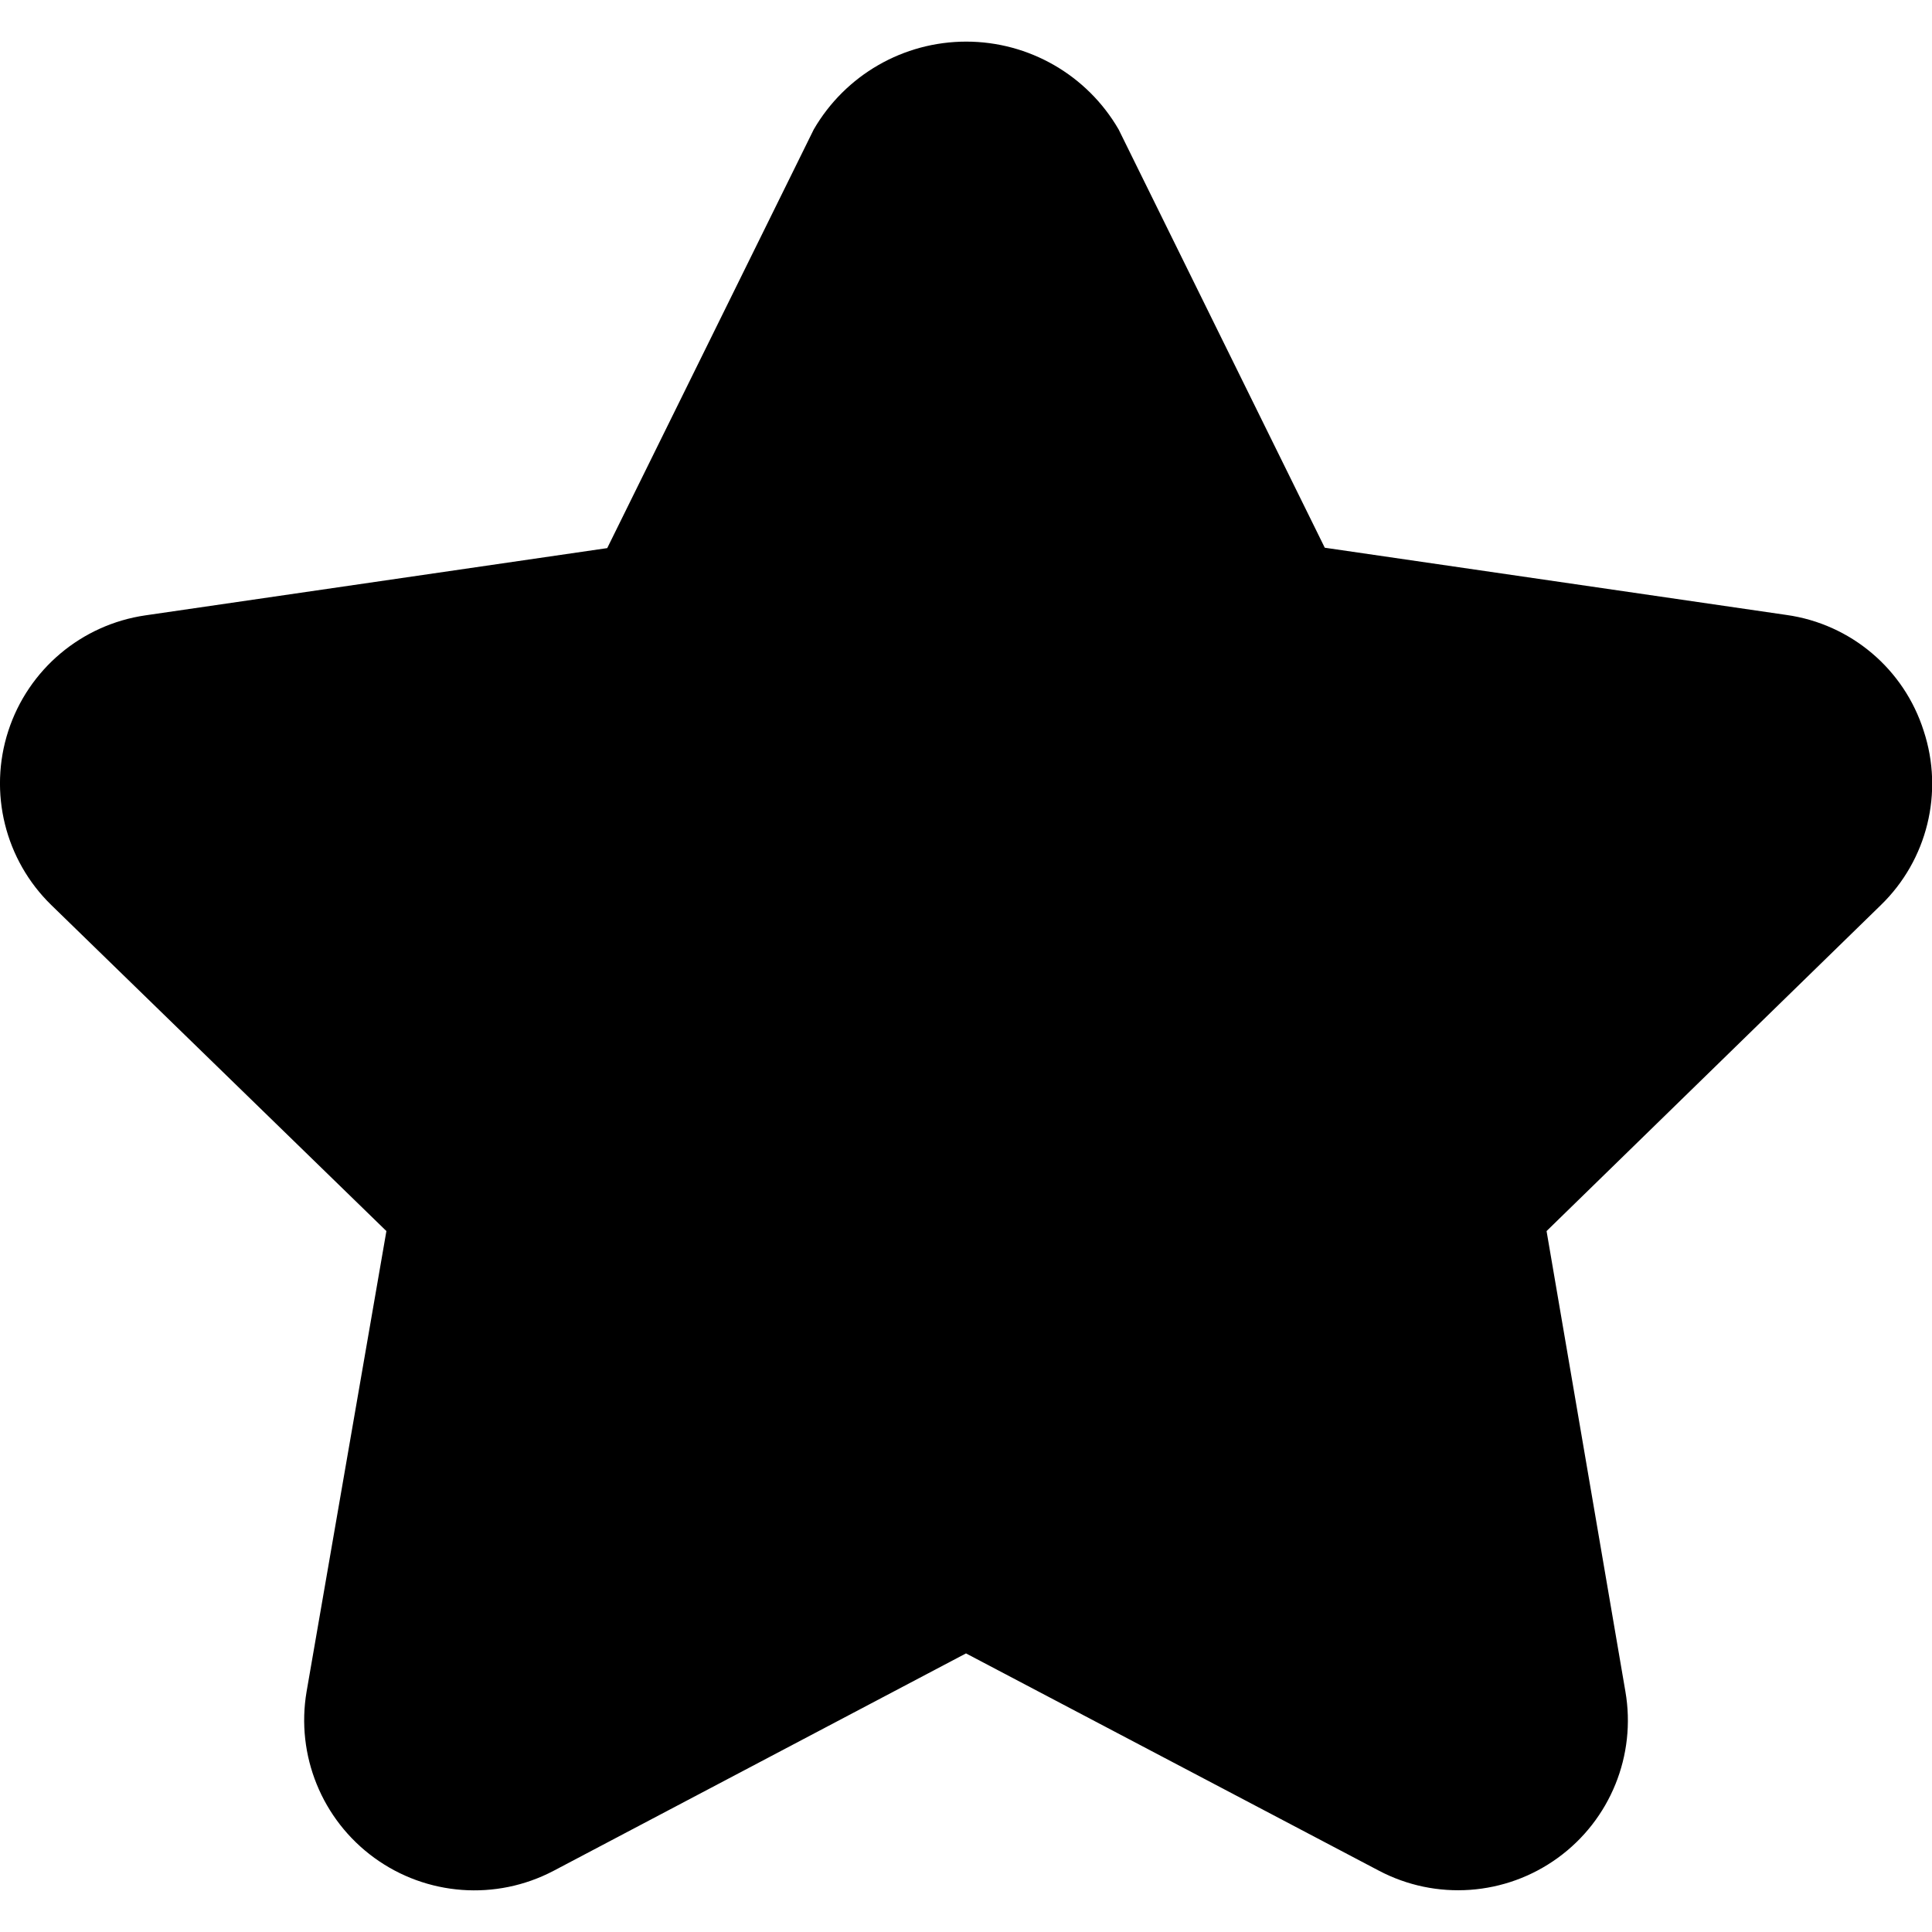
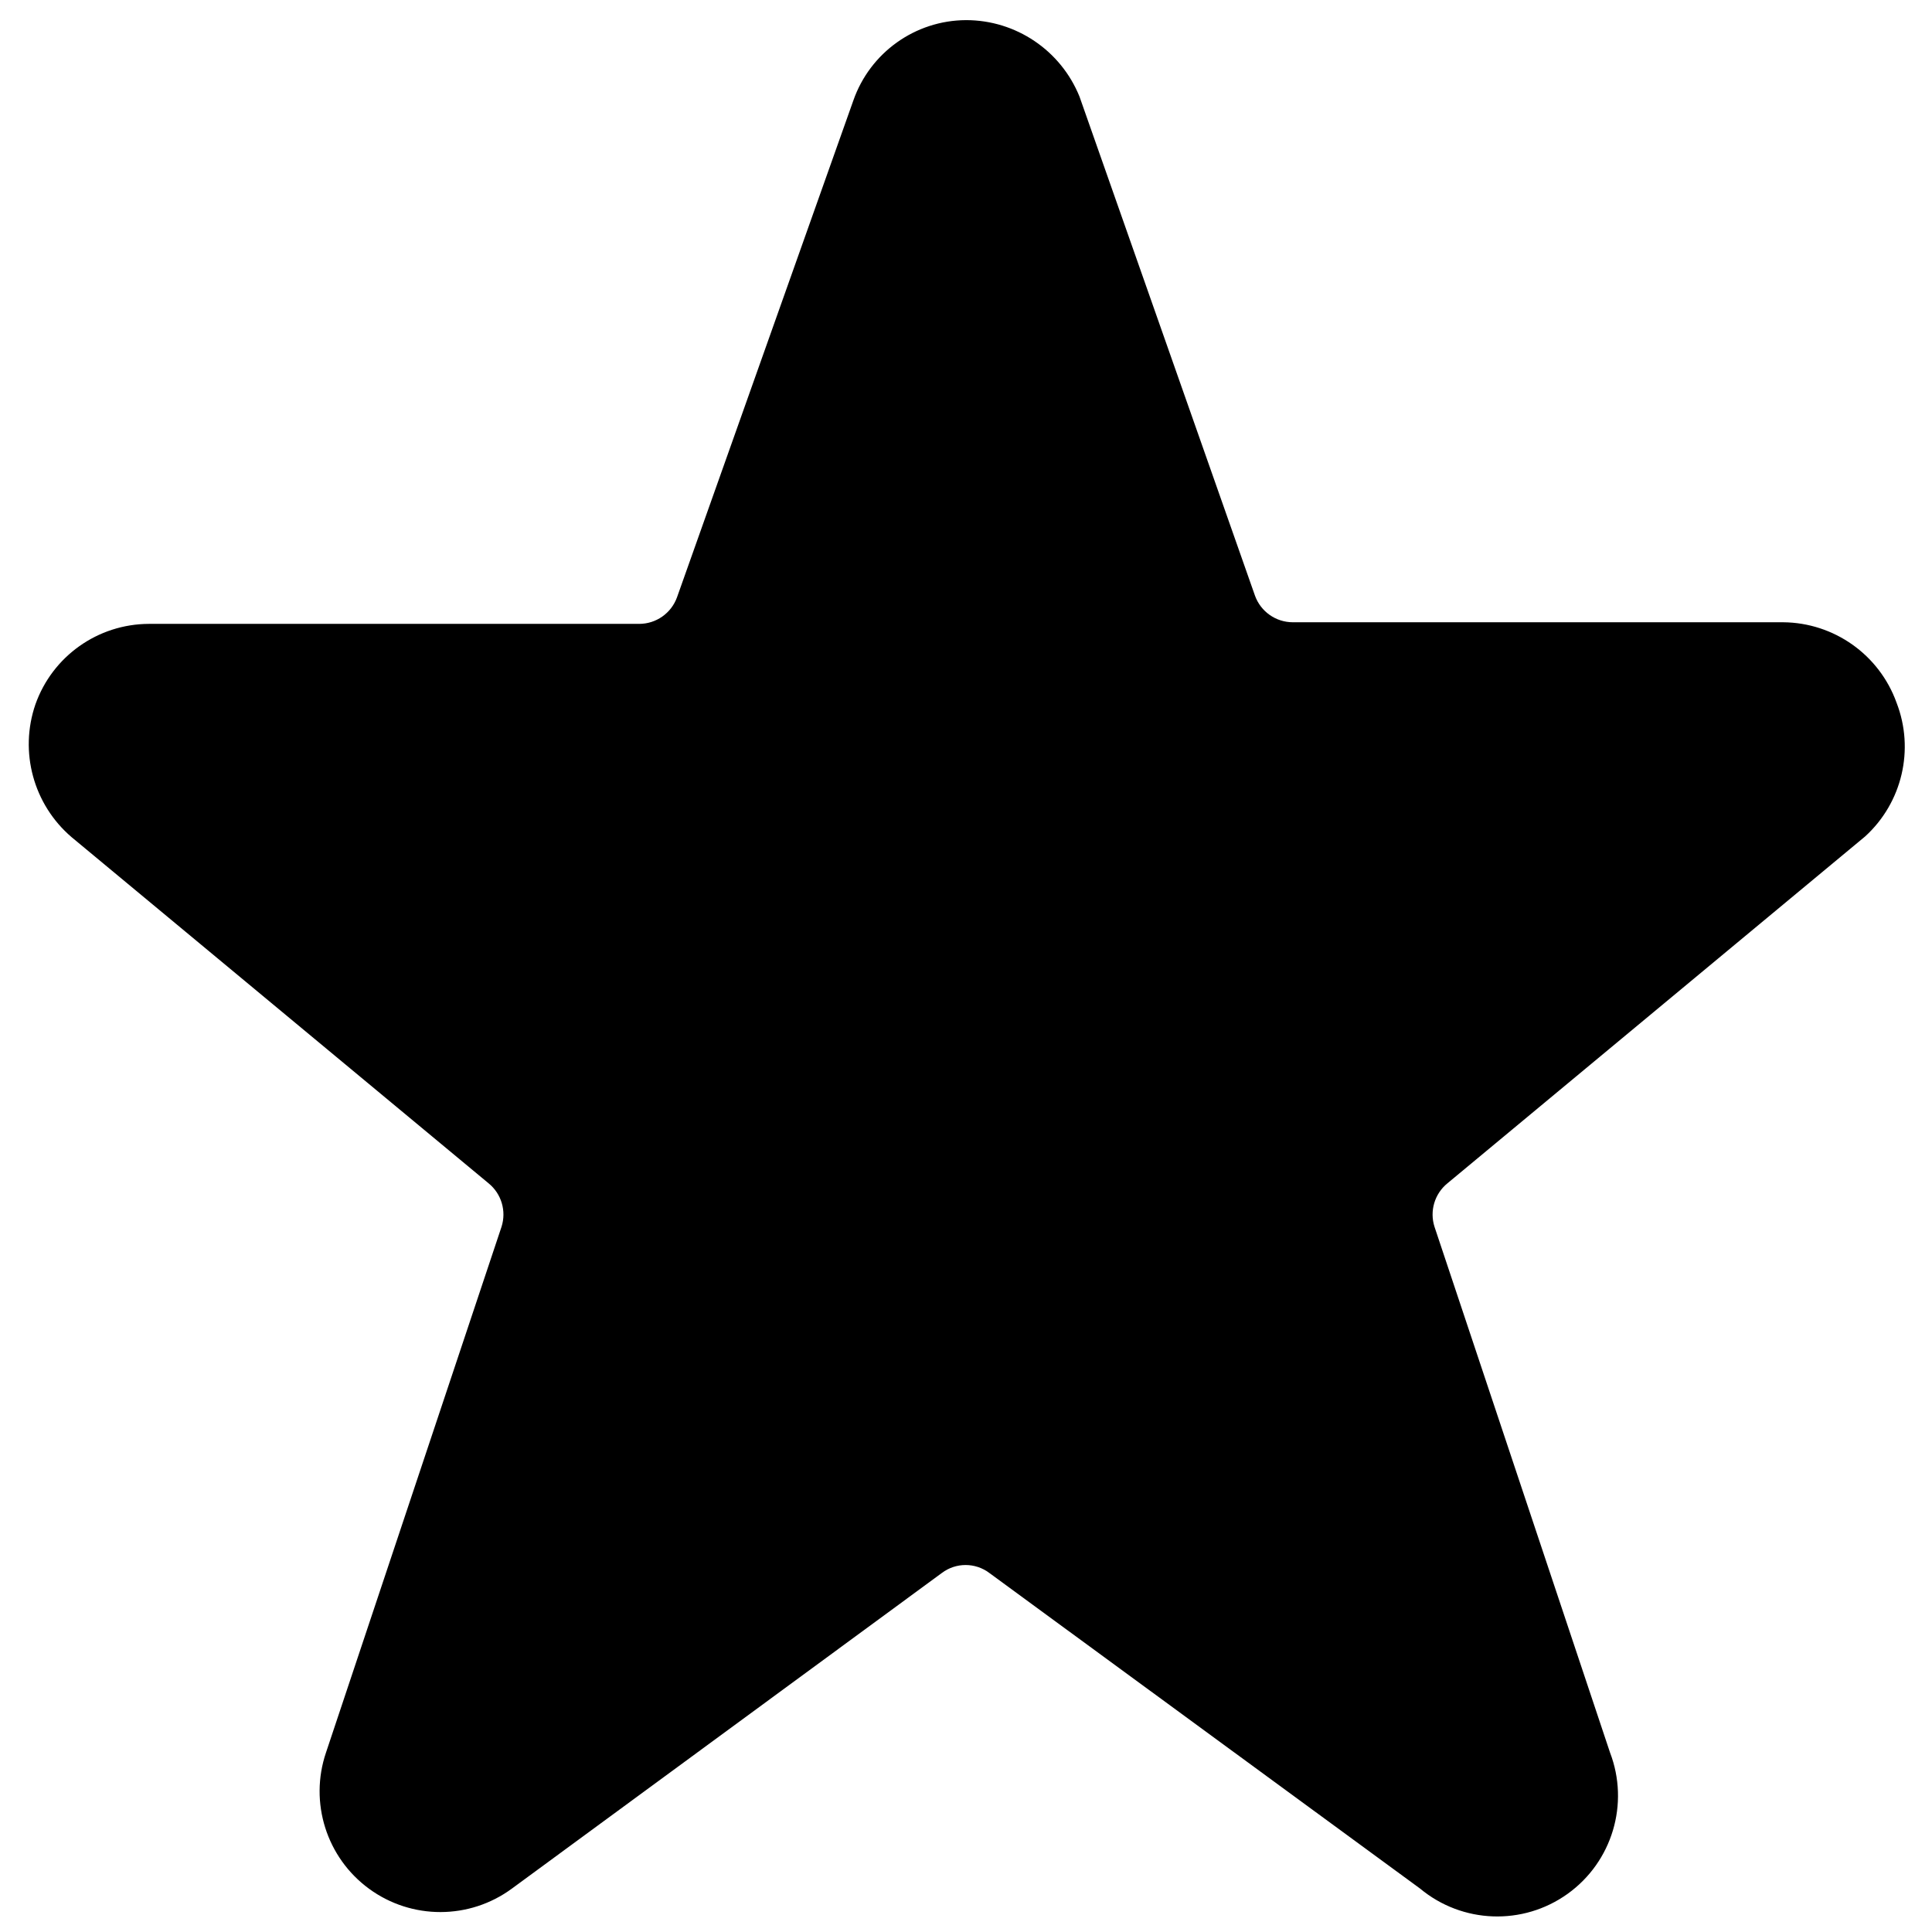
- <svg xmlns="http://www.w3.org/2000/svg" fill="none" viewBox="0 0 10 10">
-   <path fill="currentColor" d="M9.957 3.783a0.872 0.872 0 0 0 -0.71 -0.6l-2.39 -0.348L5.79 0.67a0.912 0.912 0 0 0 -1.578 0L3.143 2.837l-2.39 0.348a0.879 0.879 0 0 0 -0.487 1.5L2 6.372l-0.413 2.383a0.881 0.881 0 0 0 1.277 0.929L5 8.558l2.136 1.124a0.879 0.879 0 0 0 1.277 -0.927l-0.408 -2.383 1.73 -1.687a0.875 0.875 0 0 0 0.222 -0.902Z" stroke-width="1" />
+ <svg viewBox="0 0 24 24">
+   <path d="M23.56 8.73a1.51 1.51 0 0 0 -1.41 -1h-6.09a0.5 0.5 0 0 1 -0.47 -0.33l-2.18 -6.2A1.52 1.52 0 0 0 12 0.25a1.49 1.49 0 0 0 -1.4 1L8.41 7.42a0.5 0.5 0 0 1 -0.47 0.33H1.85a1.5 1.5 0 0 0 -1.41 1 1.52 1.52 0 0 0 0.45 1.65l5.18 4.3a0.5 0.5 0 0 1 0.16 0.54l-2.18 6.53a1.5 1.5 0 0 0 2.31 1.69l5.34 -3.92a0.49 0.49 0 0 1 0.59 0l5.35 3.92A1.5 1.5 0 0 0 20 21.77l-2.18 -6.53a0.5 0.5 0 0 1 0.16 -0.54l5.19 -4.31a1.51 1.51 0 0 0 0.39 -1.66Z" fill="currentColor" stroke-width="1" />
</svg>
